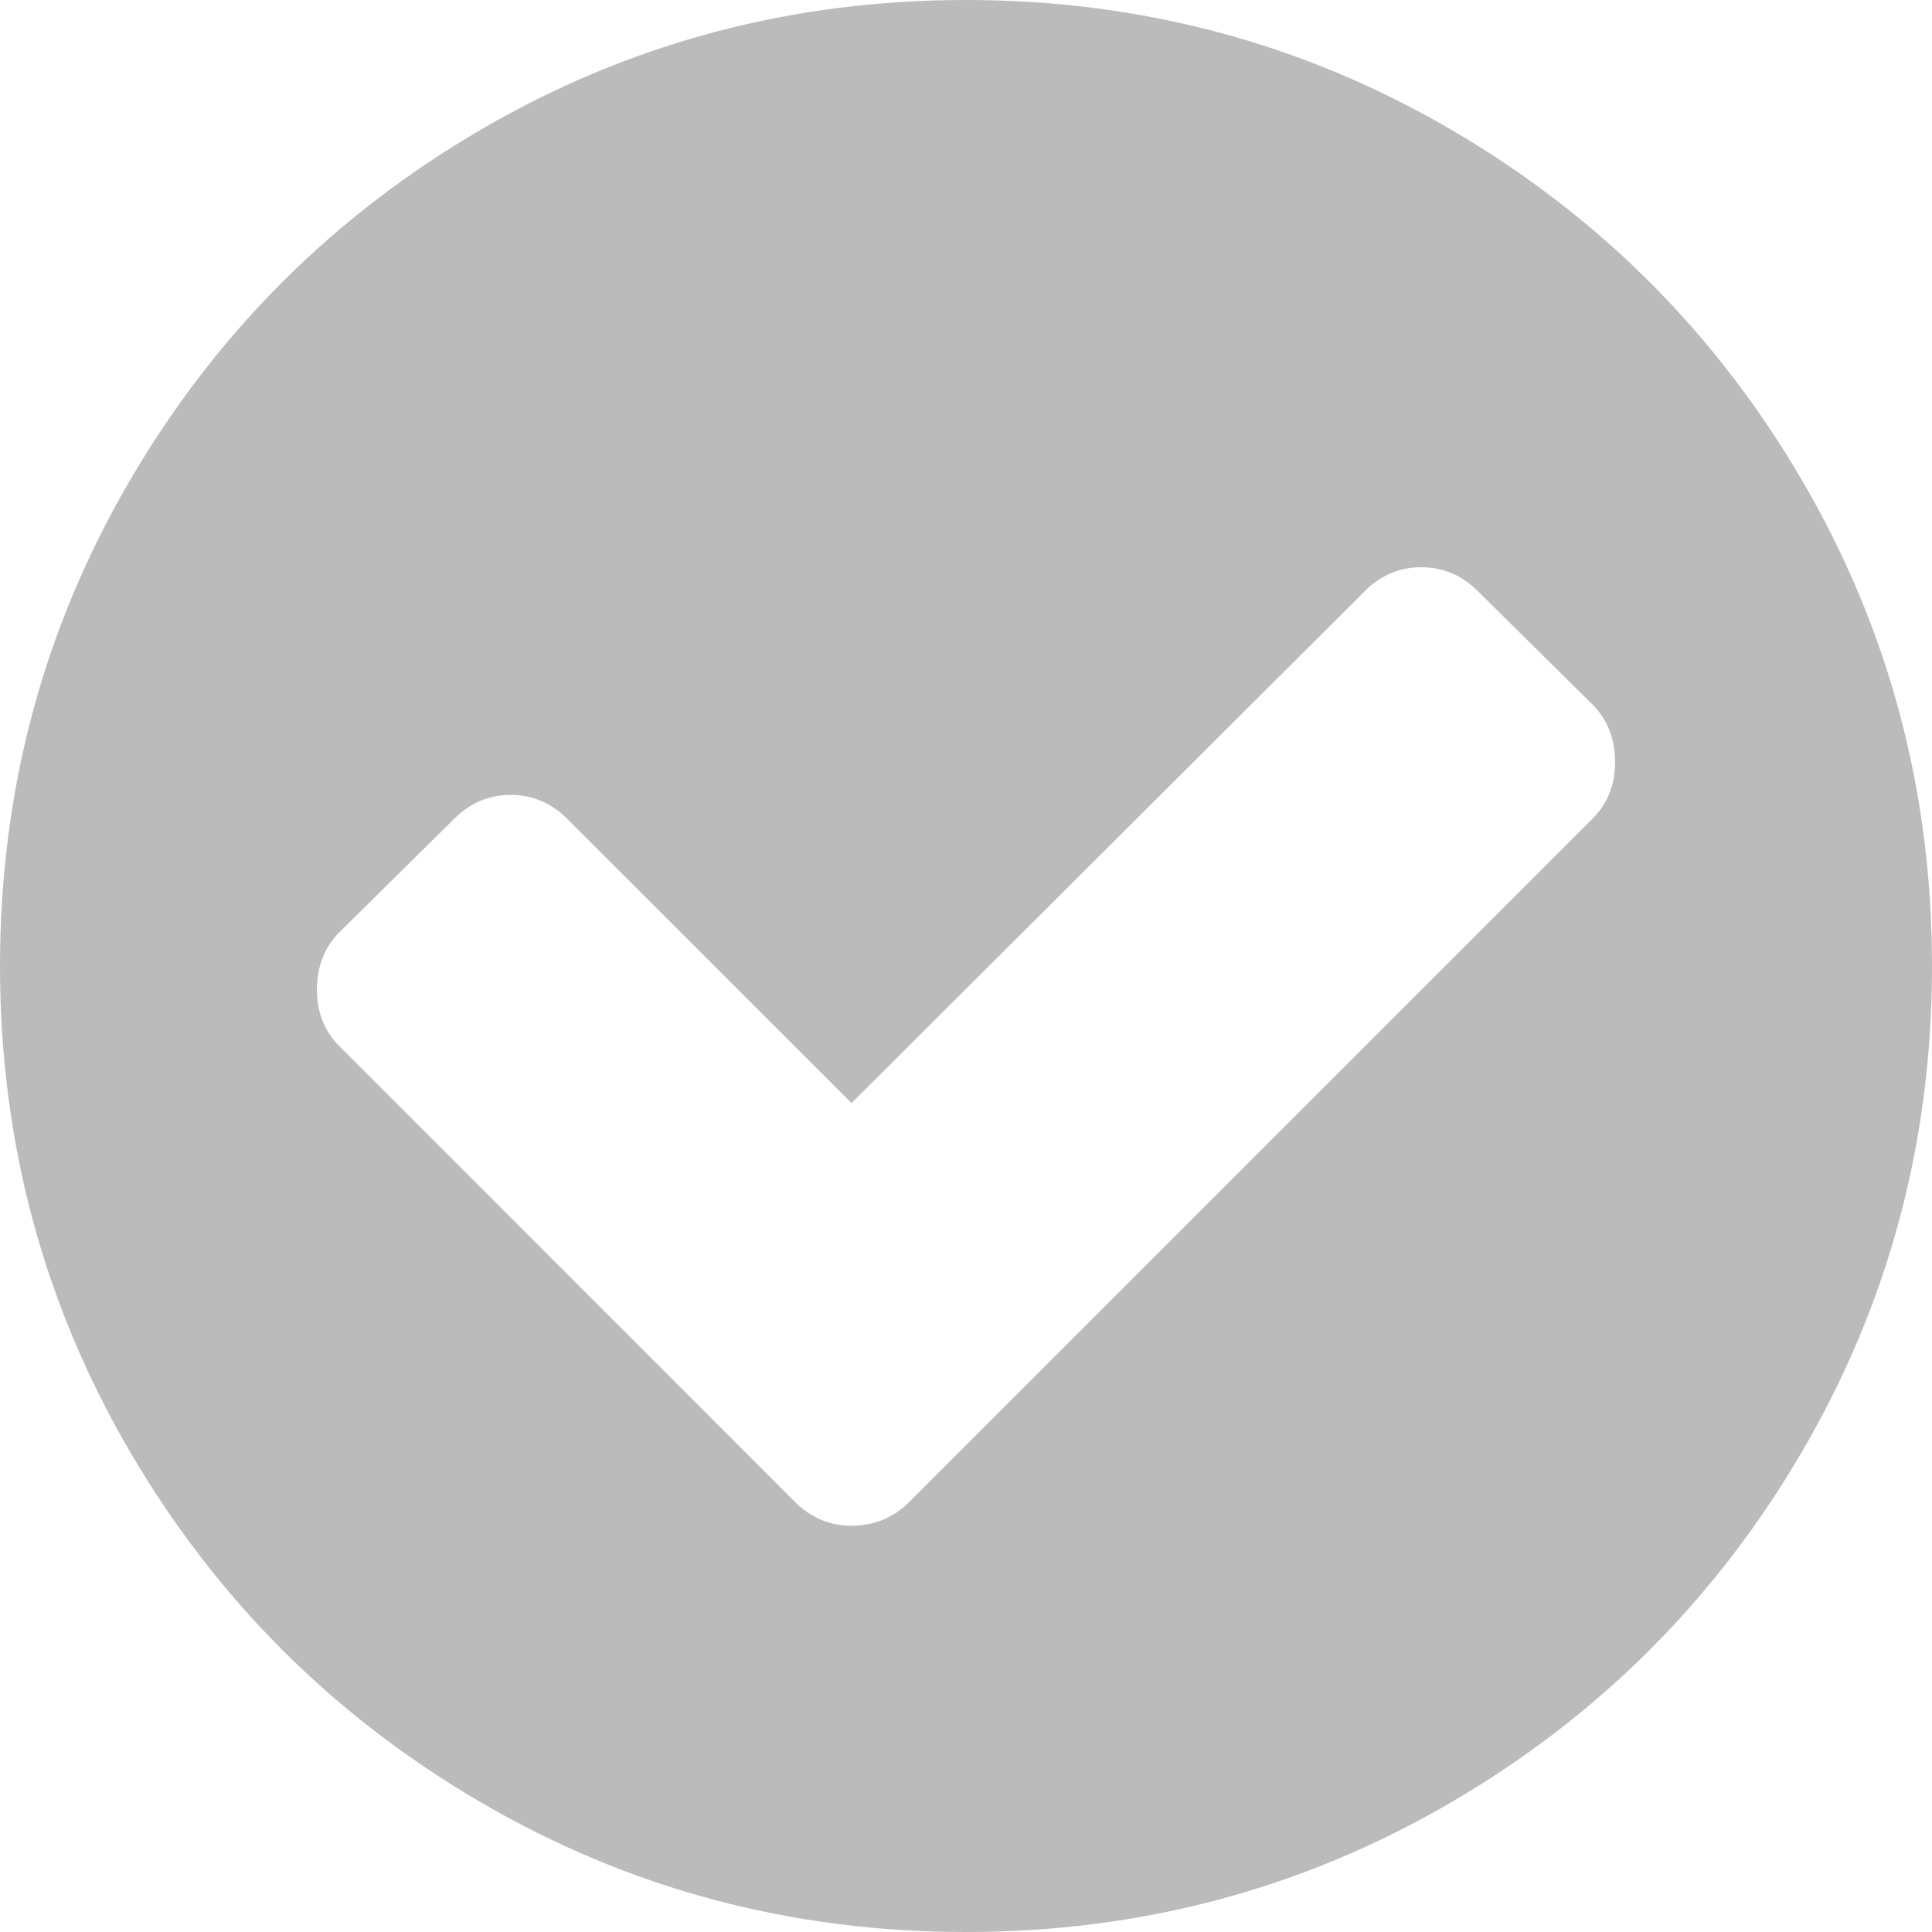
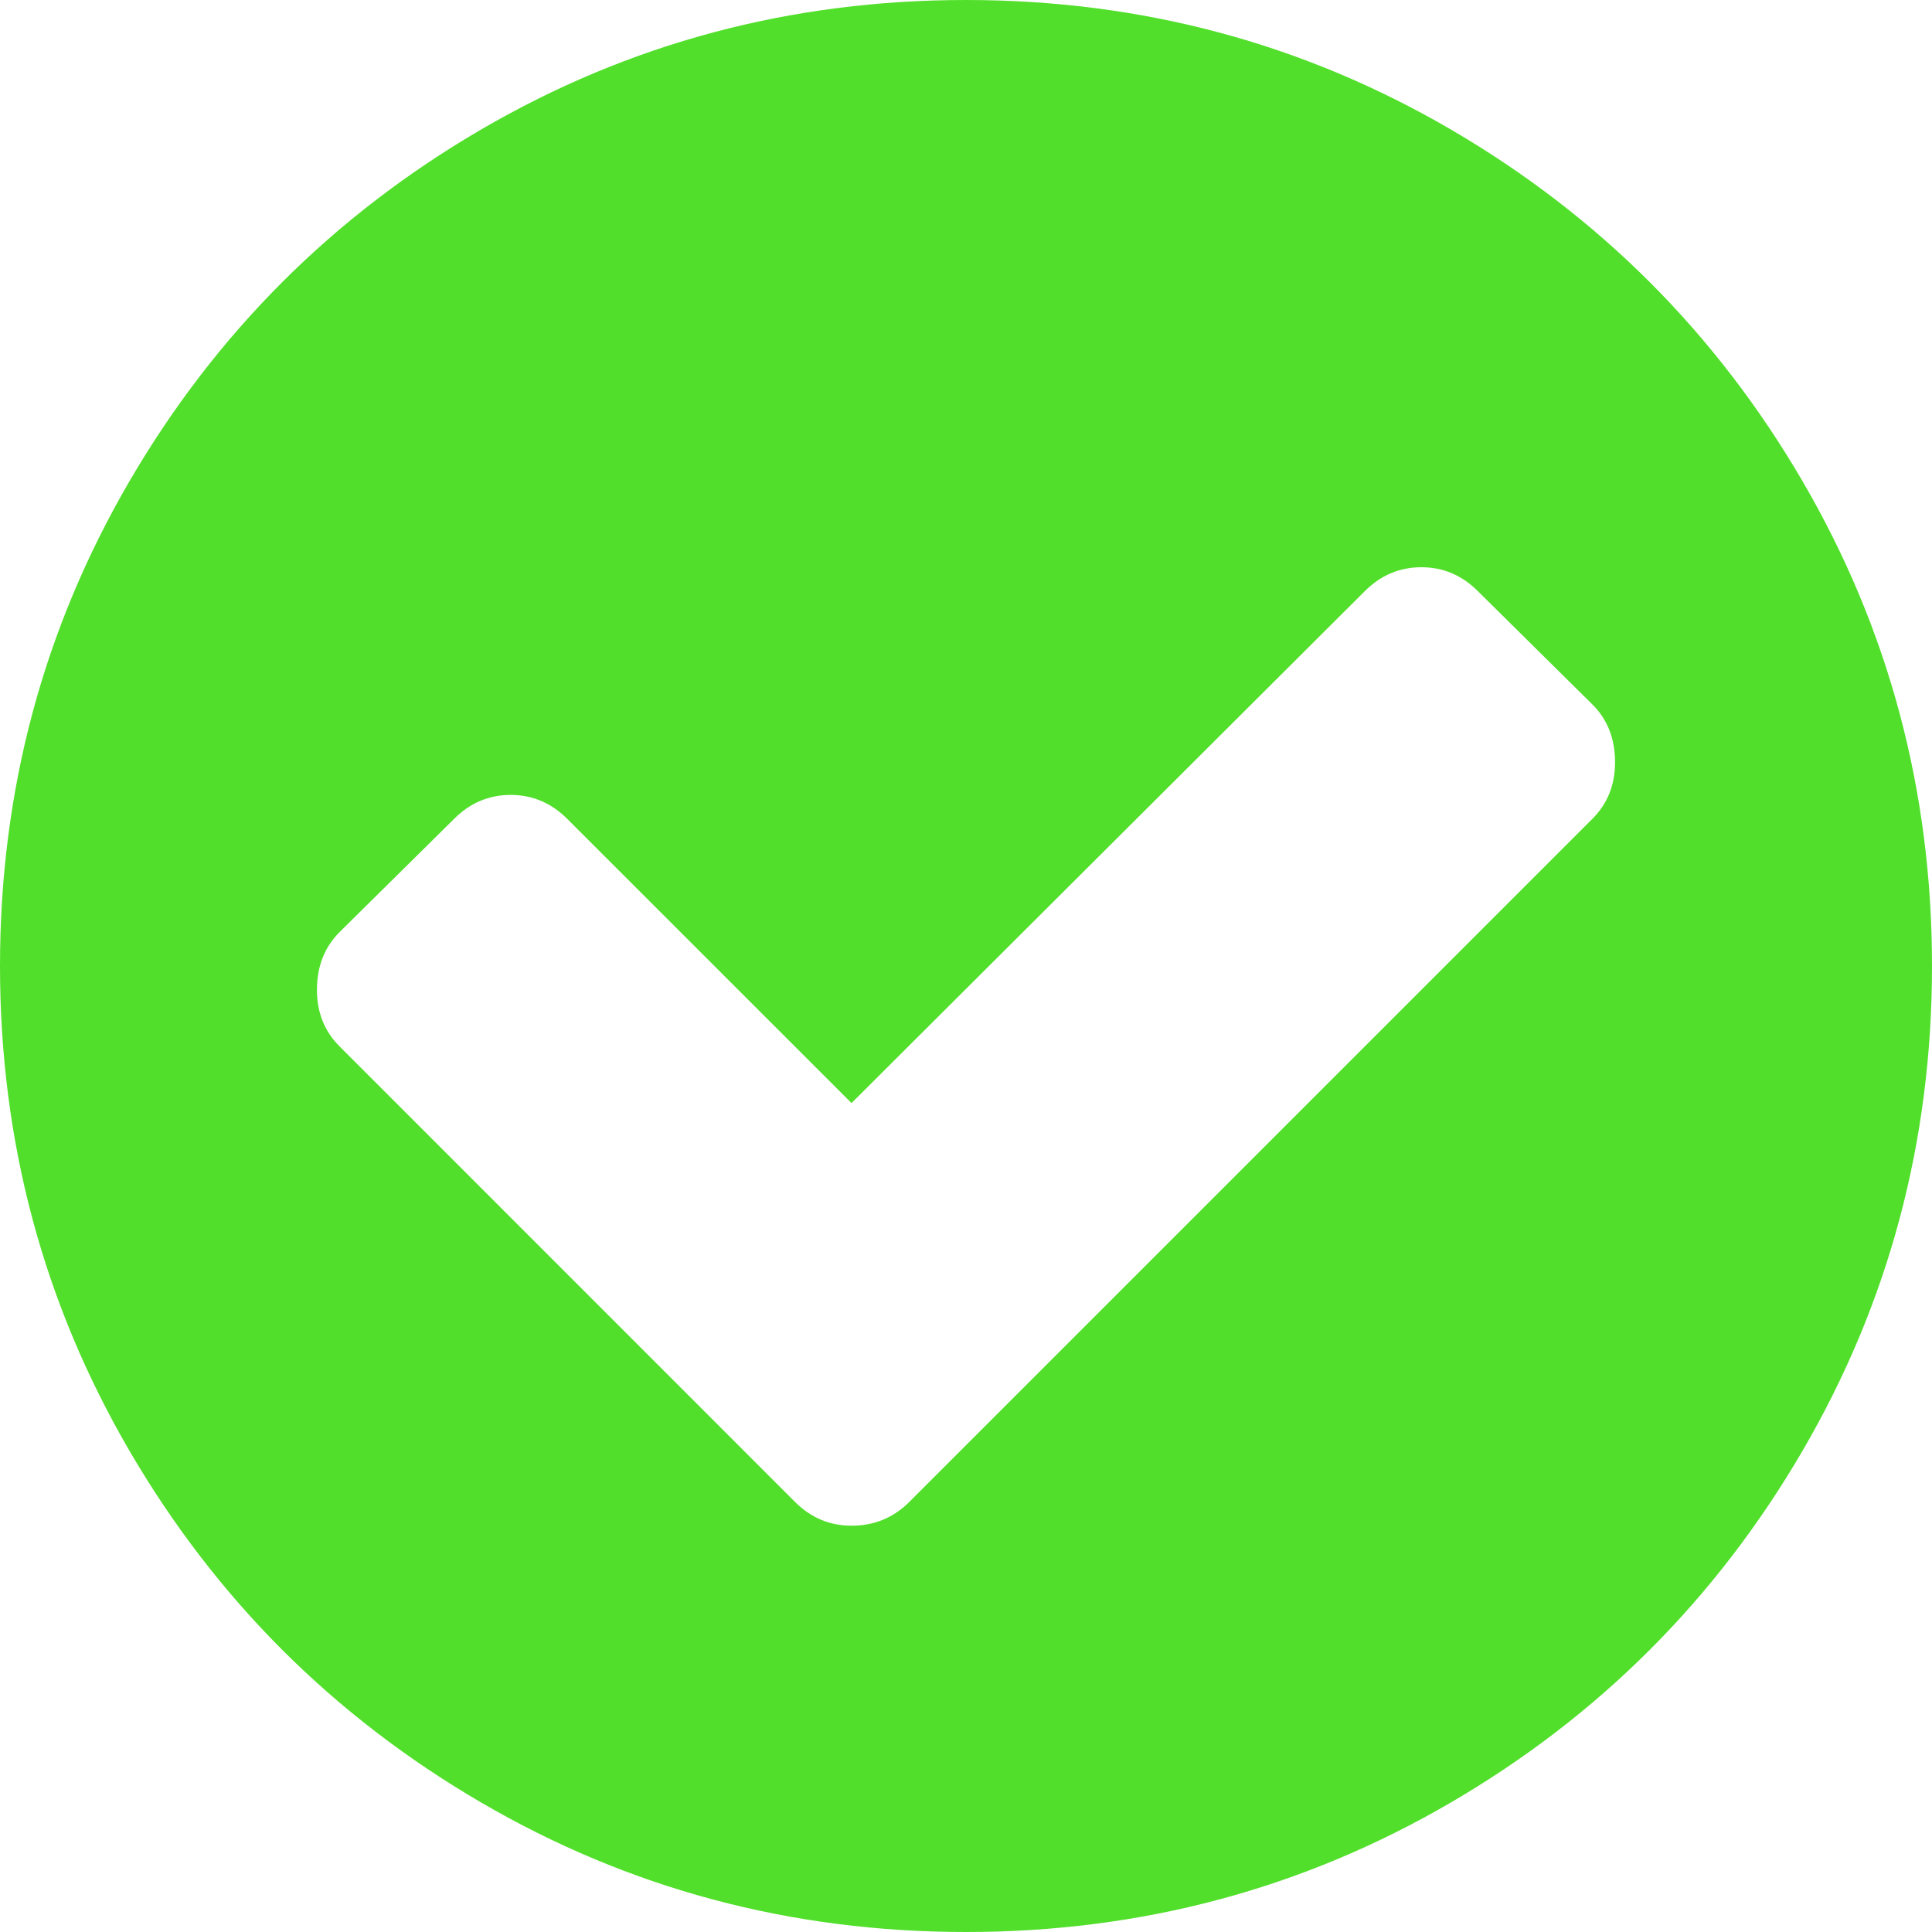
<svg xmlns="http://www.w3.org/2000/svg" version="1.1" width="20px" height="20px">
-   <g transform="matrix(1 0 0 1 -37 -526 )">
-     <path d="M 16.484 8.477  C 16.641 8.32  16.719 8.125  16.719 7.891  C 16.719 7.648  16.641 7.448  16.484 7.292  L 15.299 6.12  C 15.135 5.955  14.939 5.872  14.714 5.872  C 14.488 5.872  14.293 5.955  14.128 6.12  L 8.815 11.419  L 5.872 8.477  C 5.707 8.312  5.512 8.229  5.286 8.229  C 5.061 8.229  4.865 8.312  4.701 8.477  L 3.516 9.648  C 3.359 9.805  3.281 10.004  3.281 10.247  C 3.281 10.482  3.359 10.677  3.516 10.833  L 8.229 15.547  C 8.394 15.712  8.589 15.794  8.815 15.794  C 9.049 15.794  9.249 15.712  9.414 15.547  L 16.484 8.477  Z M 18.659 4.98  C 19.553 6.513  20 8.186  20 10  C 20 11.814  19.553 13.487  18.659 15.02  C 17.765 16.552  16.552 17.765  15.02 18.659  C 13.487 19.553  11.814 20  10 20  C 8.186 20  6.513 19.553  4.98 18.659  C 3.448 17.765  2.235 16.552  1.341 15.02  C 0.447 13.487  0 11.814  0 10  C 0 8.186  0.447 6.513  1.341 4.98  C 2.235 3.448  3.448 2.235  4.98 1.341  C 6.513 0.447  8.186 0  10 0  C 11.814 0  13.487 0.447  15.02 1.341  C 16.552 2.235  17.765 3.448  18.659 4.98  Z " fill-rule="nonzero" fill="#bbbbbb" stroke="none" transform="matrix(1 0 0 1 37 526 )" />
+   <g transform="matrix(1 0 0 1 -37 -469 )">
+     <path d="M 16.484 8.477  C 16.641 8.32  16.719 8.125  16.719 7.891  C 16.719 7.648  16.641 7.448  16.484 7.292  L 15.299 6.12  C 15.135 5.955  14.939 5.872  14.714 5.872  C 14.488 5.872  14.293 5.955  14.128 6.12  L 8.815 11.419  L 5.872 8.477  C 5.707 8.312  5.512 8.229  5.286 8.229  C 5.061 8.229  4.865 8.312  4.701 8.477  L 3.516 9.648  C 3.359 9.805  3.281 10.004  3.281 10.247  C 3.281 10.482  3.359 10.677  3.516 10.833  L 8.229 15.547  C 8.394 15.712  8.589 15.794  8.815 15.794  C 9.049 15.794  9.249 15.712  9.414 15.547  L 16.484 8.477  Z M 18.659 4.98  C 19.553 6.513  20 8.186  20 10  C 20 11.814  19.553 13.487  18.659 15.02  C 17.765 16.552  16.552 17.765  15.02 18.659  C 13.487 19.553  11.814 20  10 20  C 8.186 20  6.513 19.553  4.98 18.659  C 3.448 17.765  2.235 16.552  1.341 15.02  C 0.447 13.487  0 11.814  0 10  C 0 8.186  0.447 6.513  1.341 4.98  C 2.235 3.448  3.448 2.235  4.98 1.341  C 6.513 0.447  8.186 0  10 0  C 11.814 0  13.487 0.447  15.02 1.341  C 16.552 2.235  17.765 3.448  18.659 4.98  Z " fill-rule="nonzero" fill="#52df2b" stroke="none" transform="matrix(1 0 0 1 37 469 )" />
  </g>
</svg>
